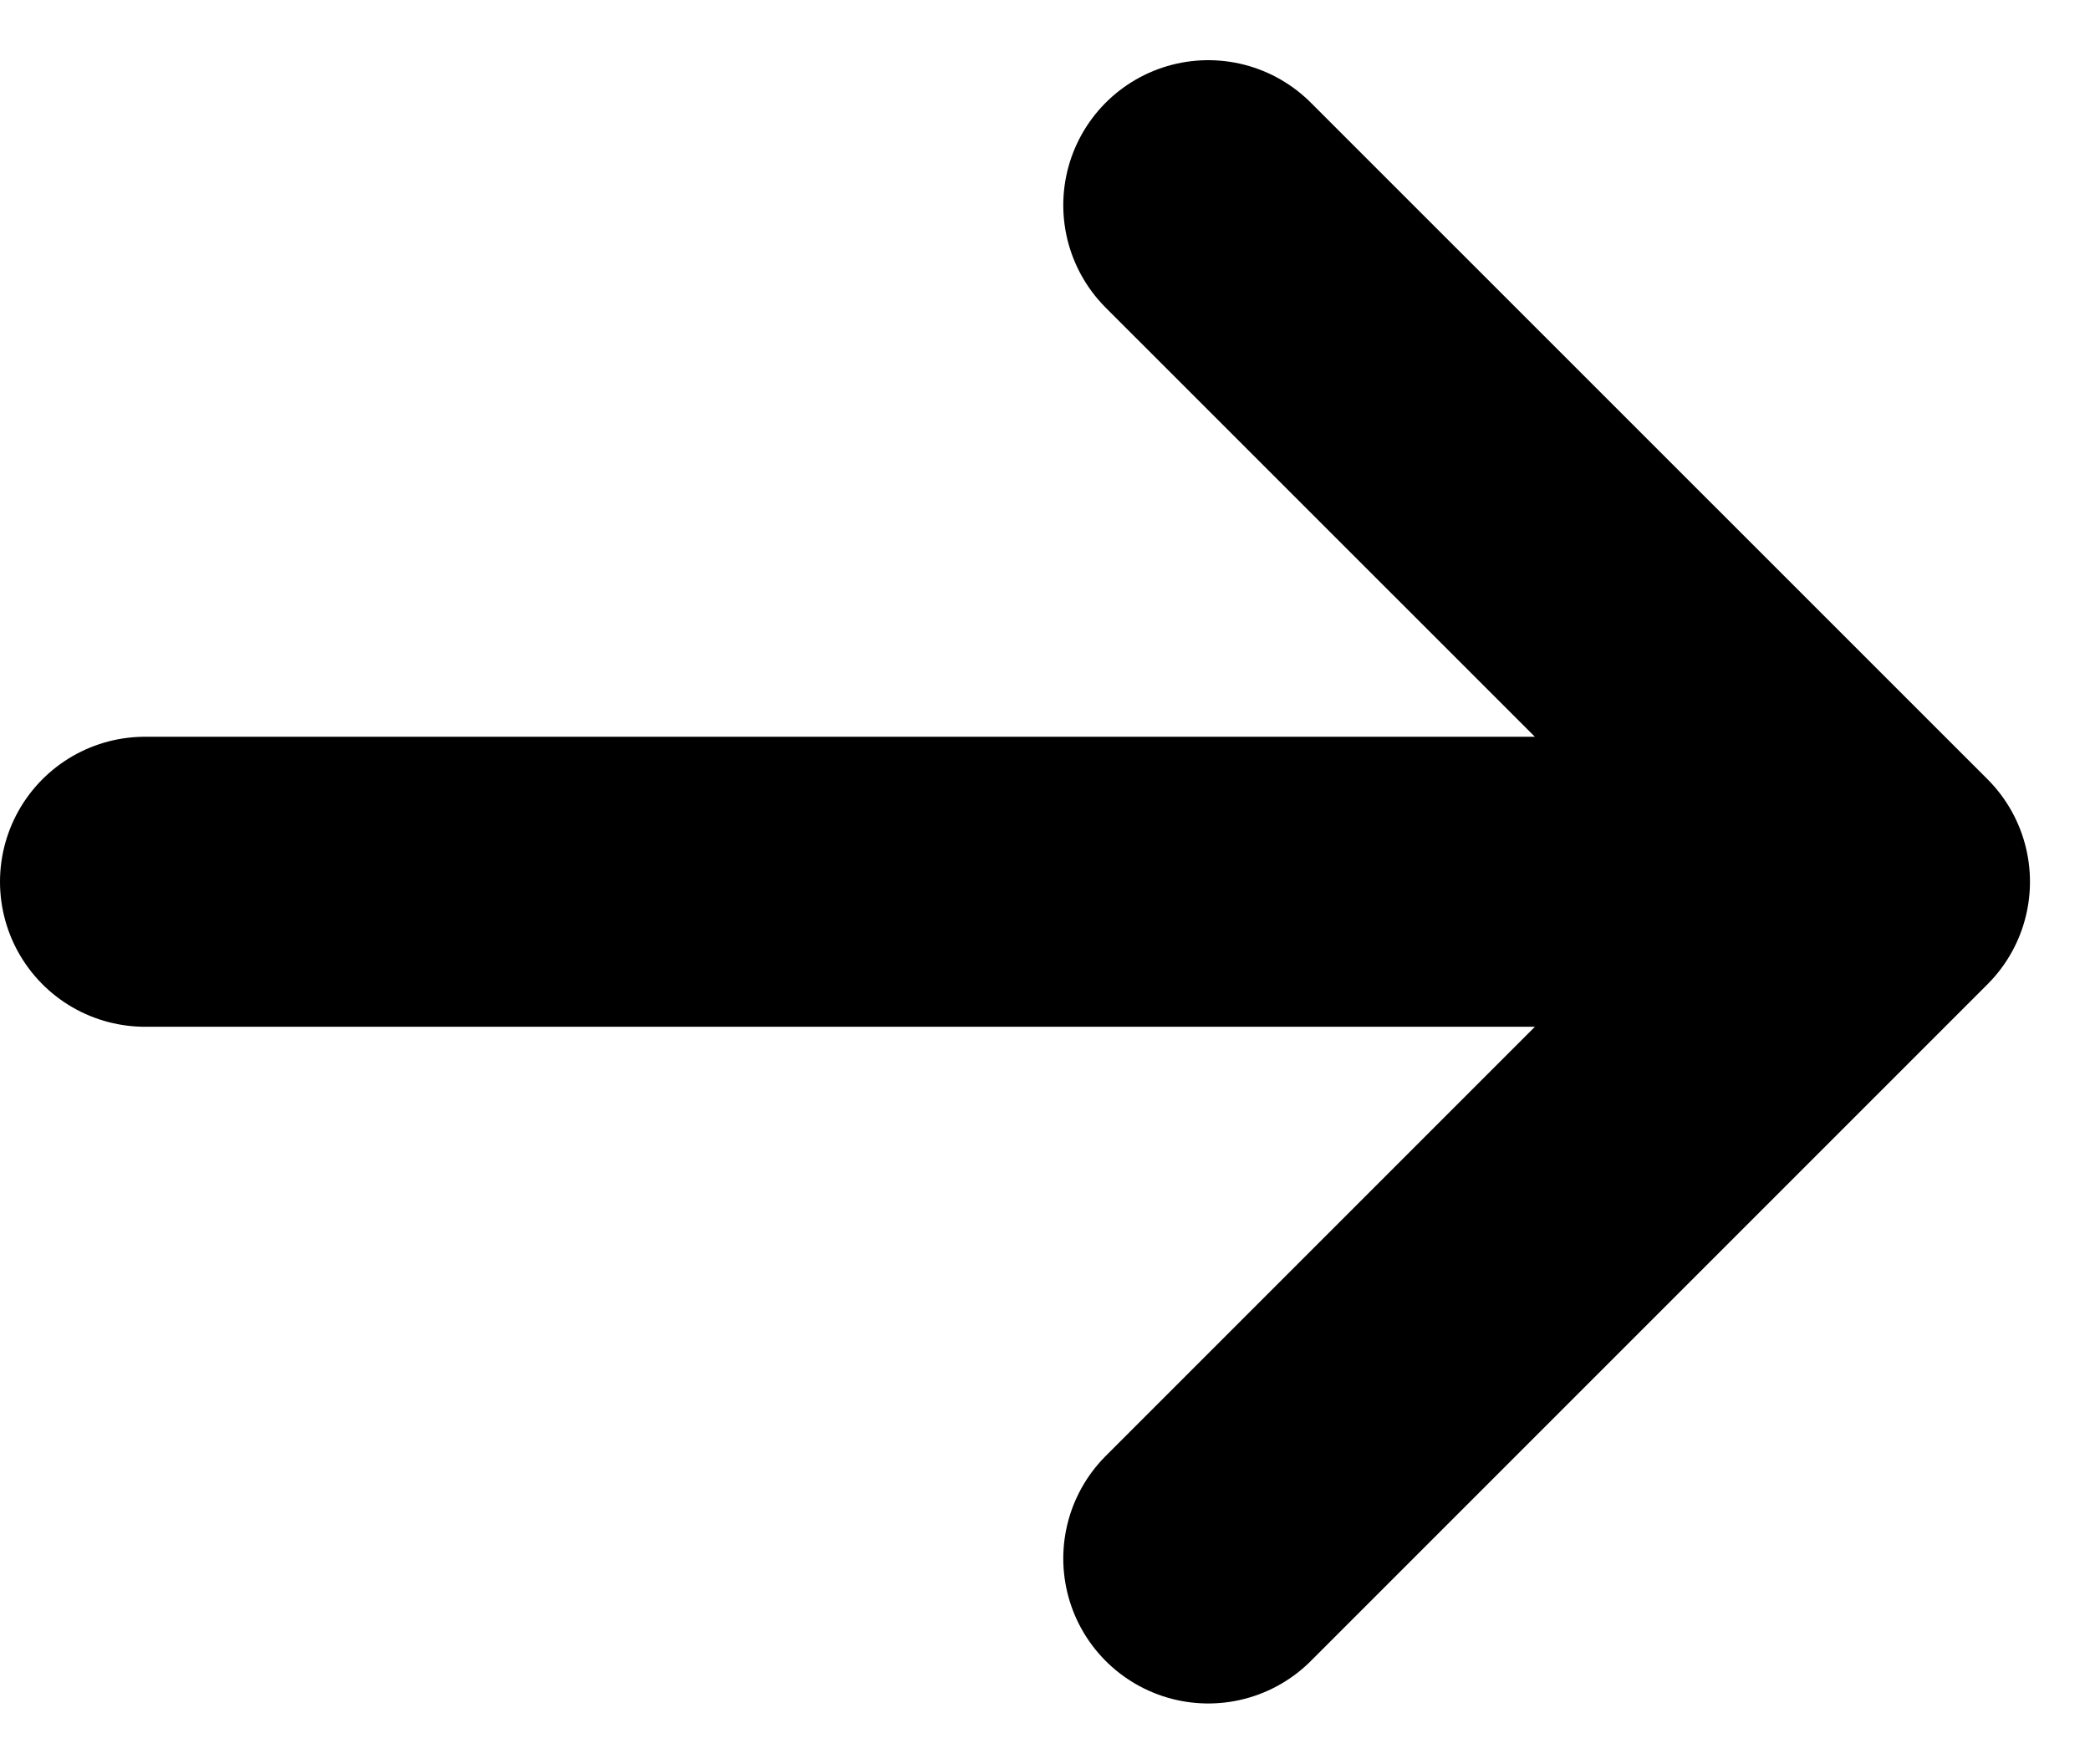
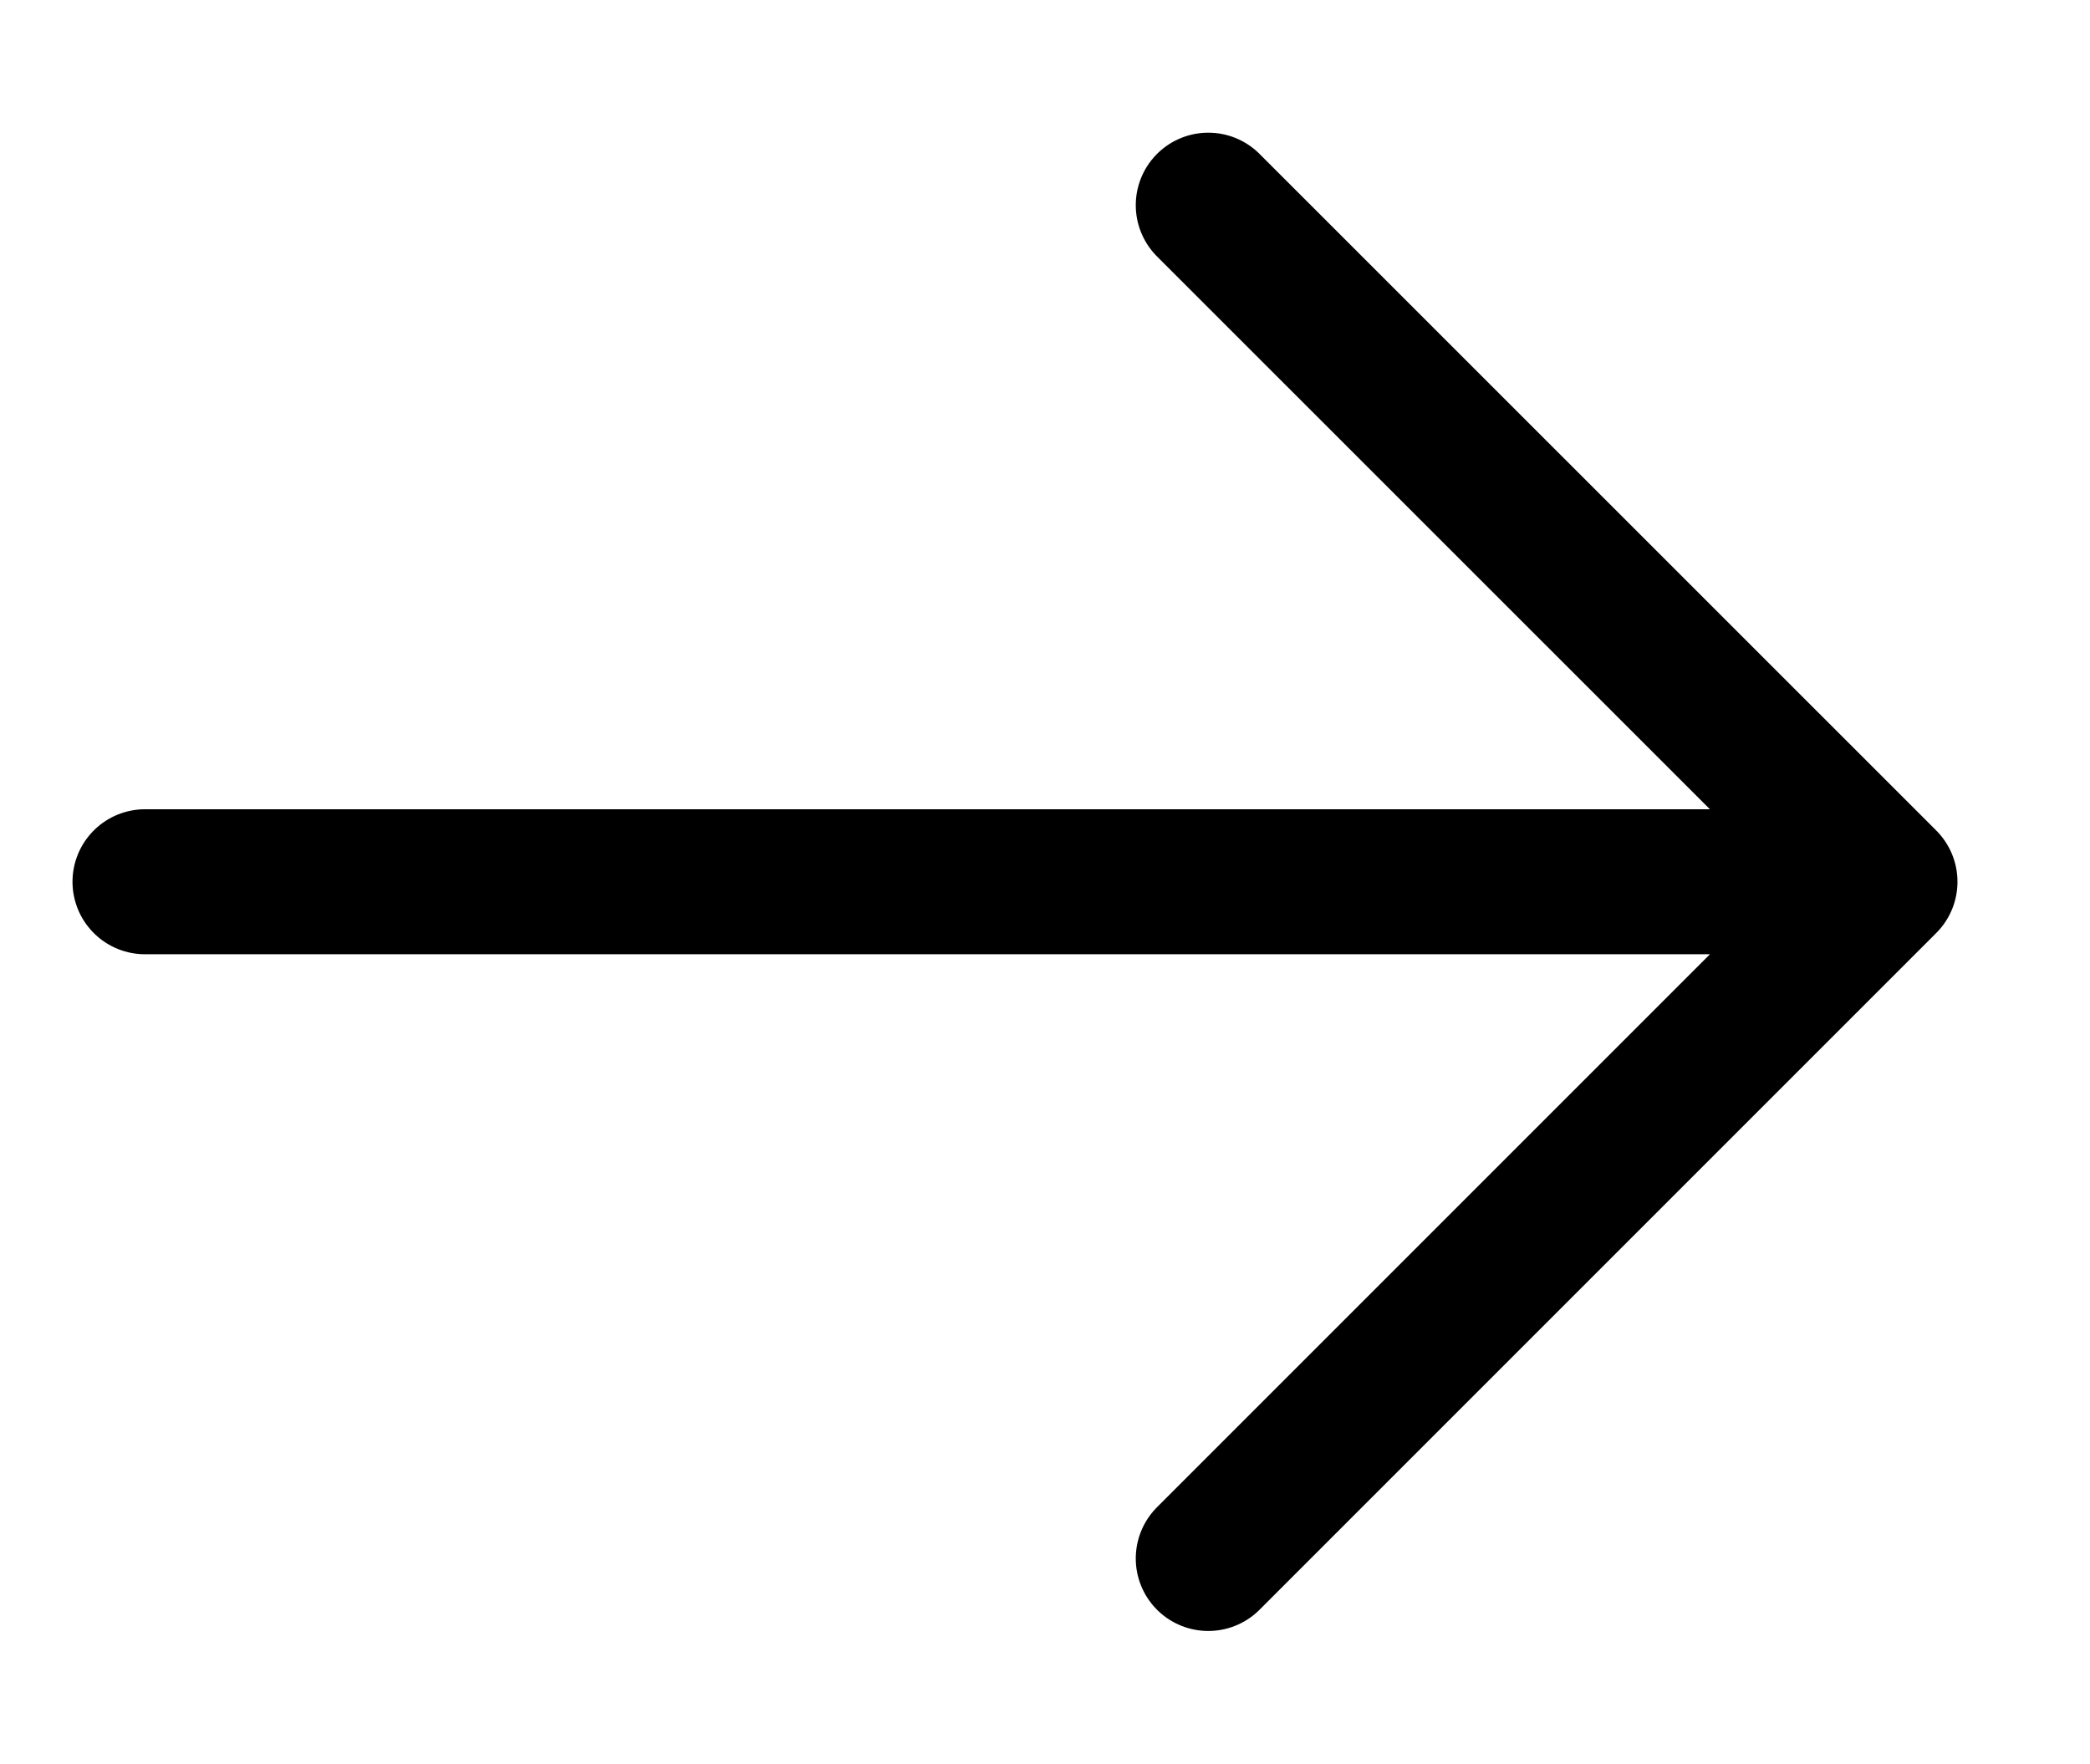
- <svg width="14.414" height="12.162" viewBox="0 0 14.414 12.162">
-   <path d="M7.667,14.333,3,9.667m0,0L7.667,5M3,9.667H15" transform="translate(16 15.748) rotate(180)" fill="none" stroke="currentColor" stroke-linecap="round" stroke-linejoin="round" stroke-width="2" />
+ <svg xmlns="http://www.w3.org/2000/svg" width="14.414" height="12.162" viewBox="0 0 14.414 12.162">
+   <path d="M7.667,14.333,3,9.667m0,0L7.667,5M3,9.667H15" transform="translate(16 15.748) rotate(180)" fill="none" stroke="currentColor" stroke-linecap="round" stroke-linejoin="round" stroke-width="1" />
</svg>
